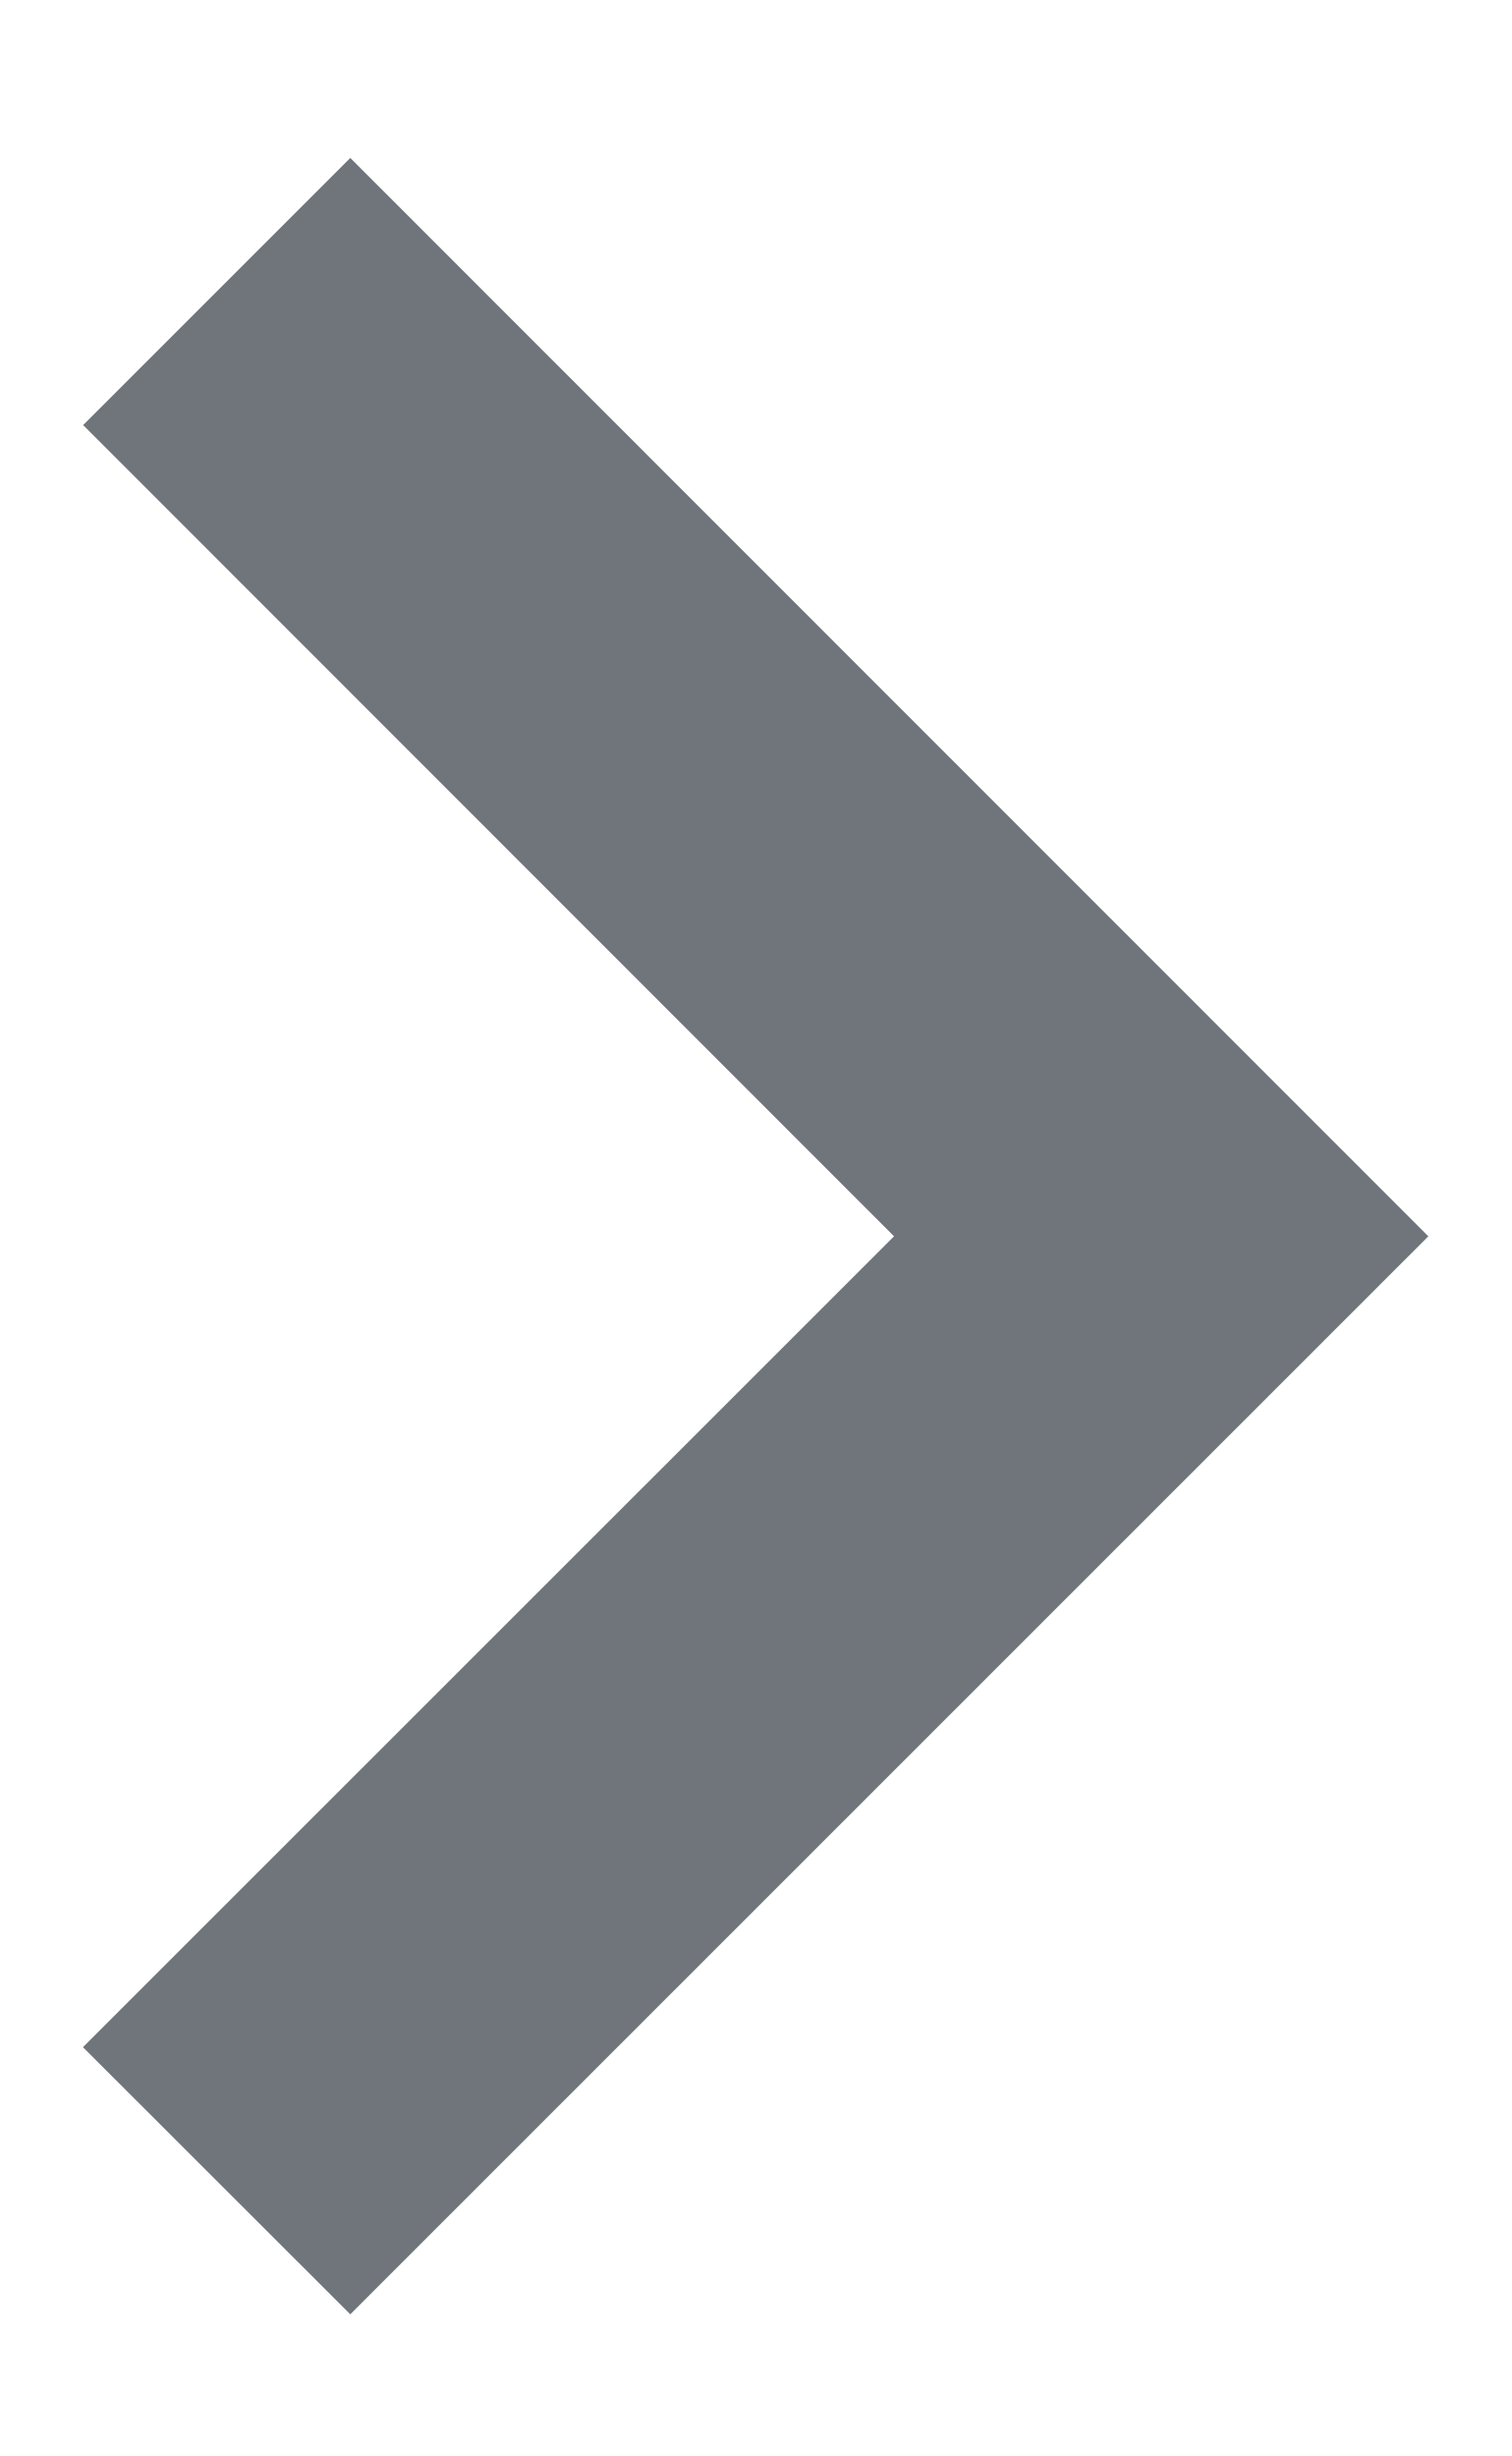
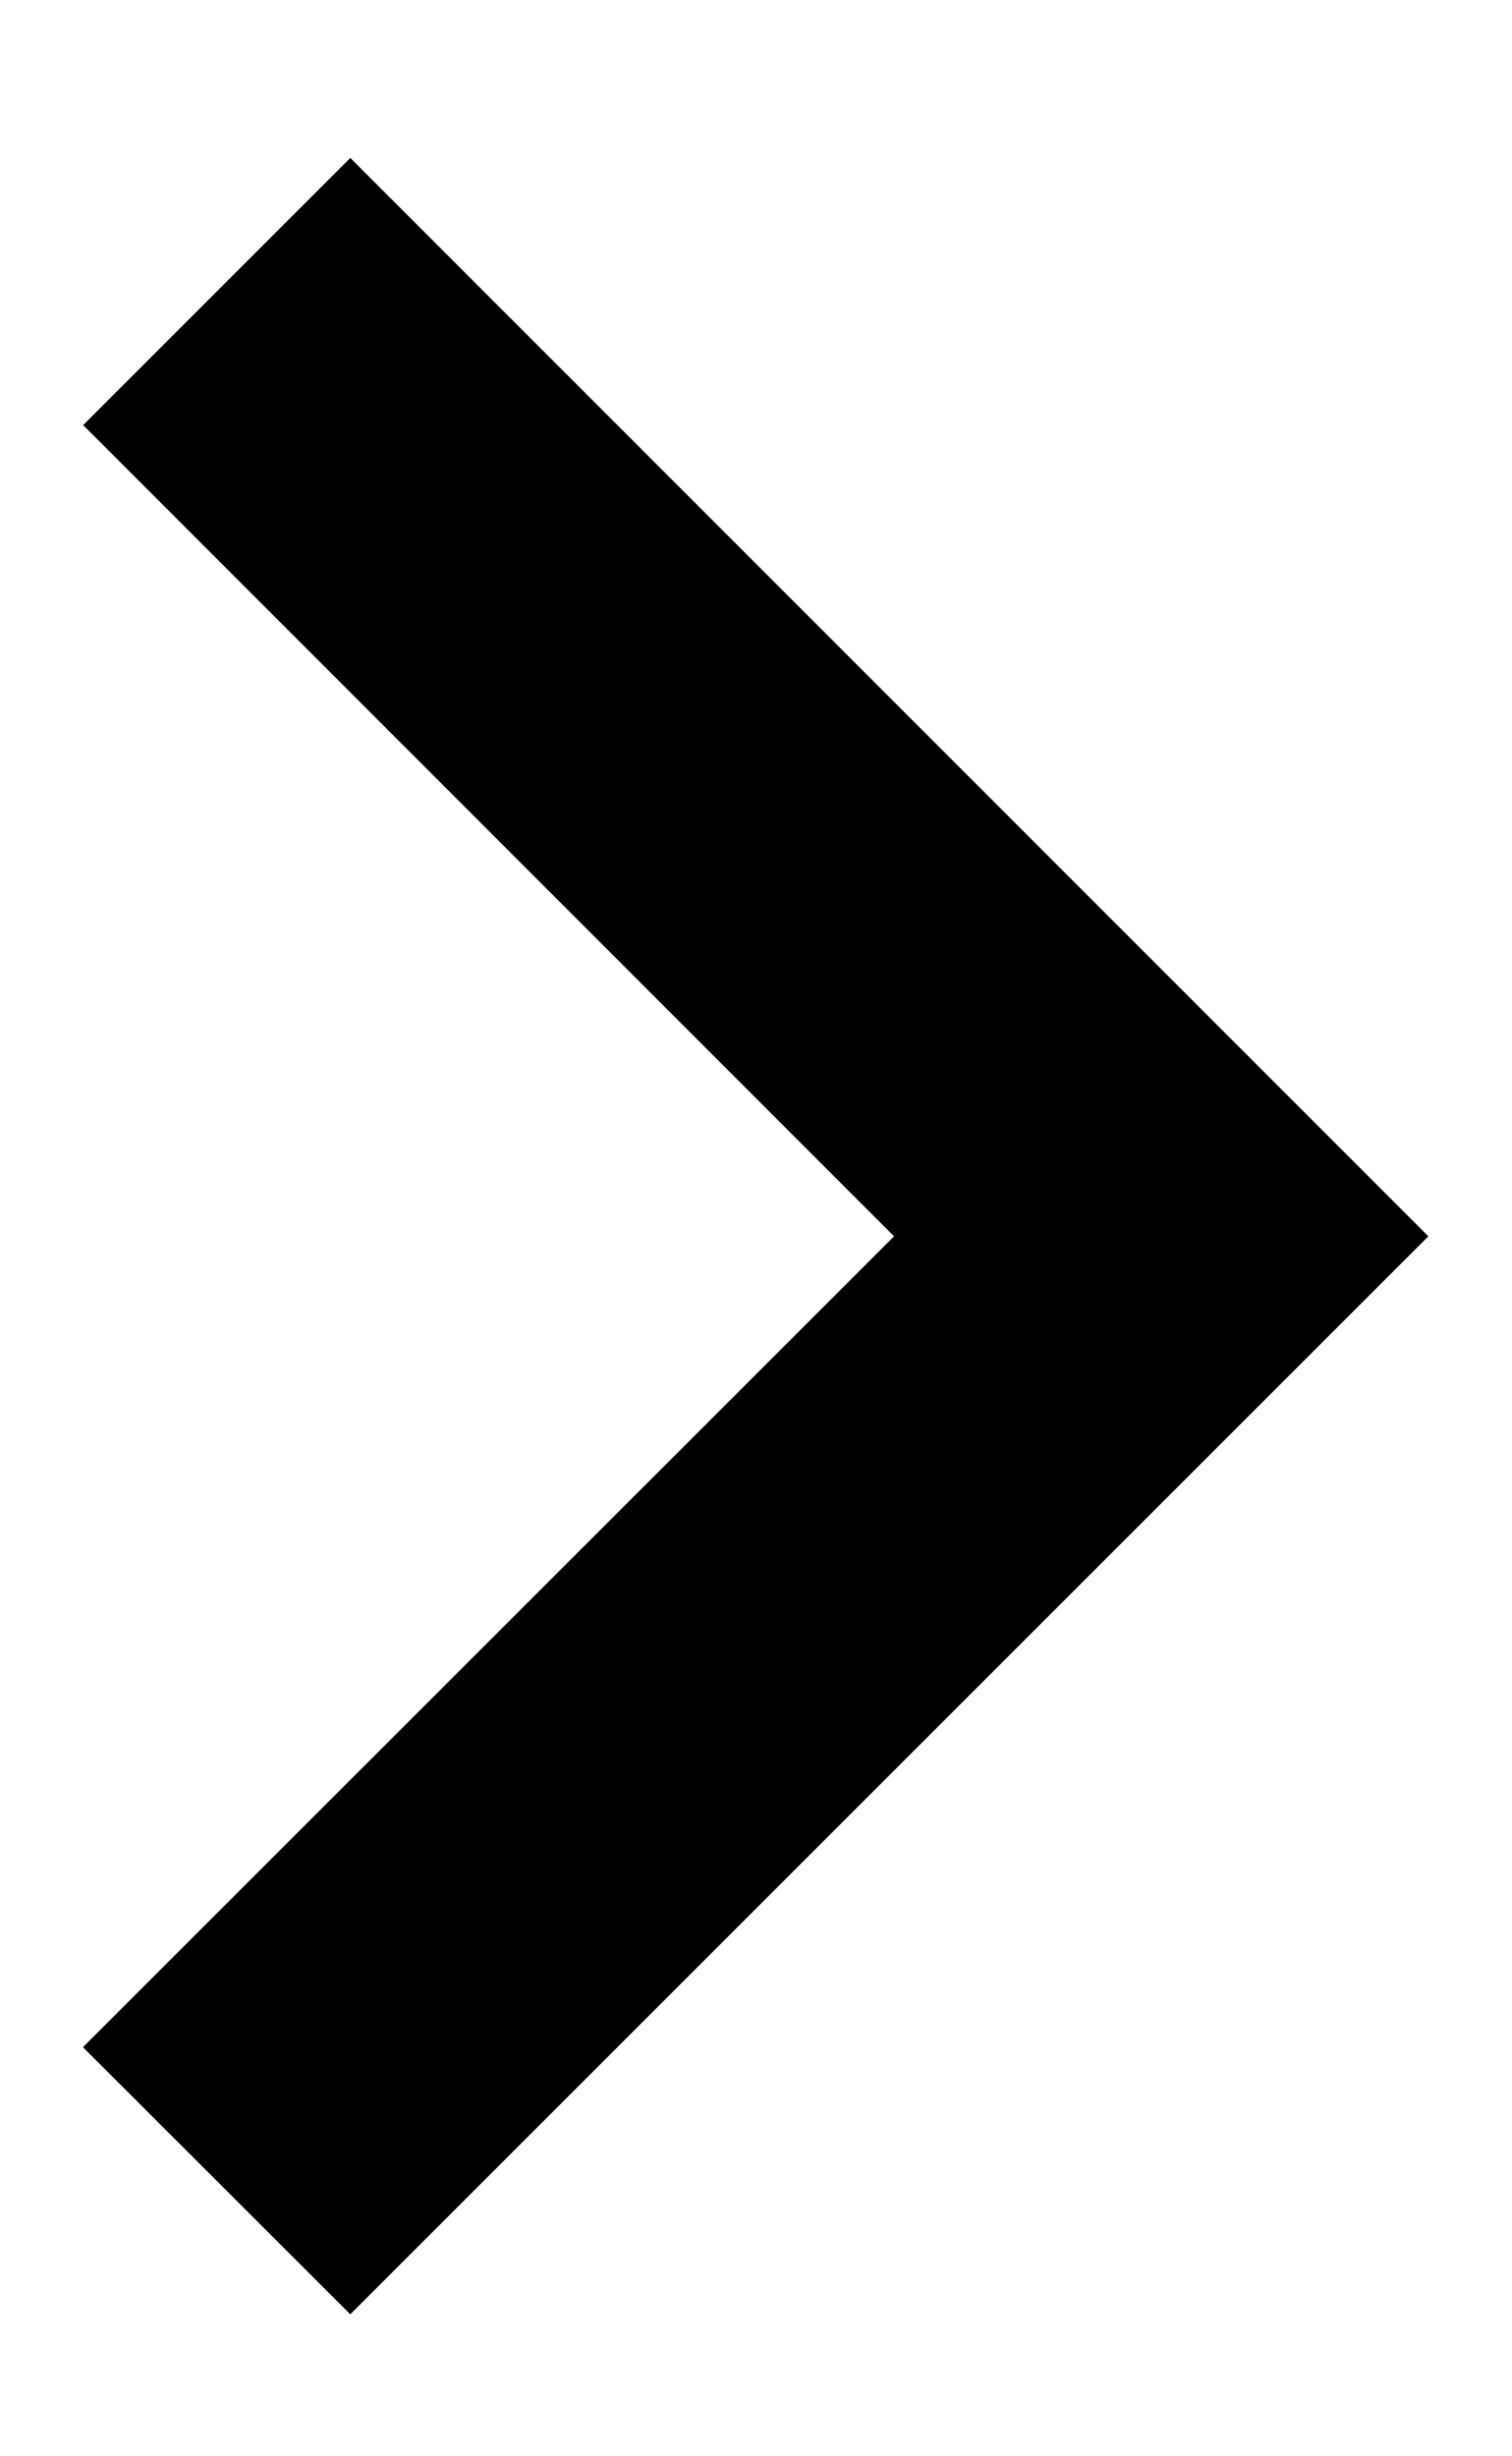
<svg xmlns="http://www.w3.org/2000/svg" width="8" height="13" viewBox="0 0 8 13" fill="none">
-   <path d="M4.732 6.544L0.44 2.25L1.854 0.836L7.56 6.544L1.854 12.25L0.439 10.836L4.732 6.544Z" fill="#6F757B" />
+   <path d="M4.732 6.544L0.44 2.25L1.854 0.836L7.56 6.544L1.854 12.25L0.439 10.836L4.732 6.544Z" fill="currentColor" />
</svg>
